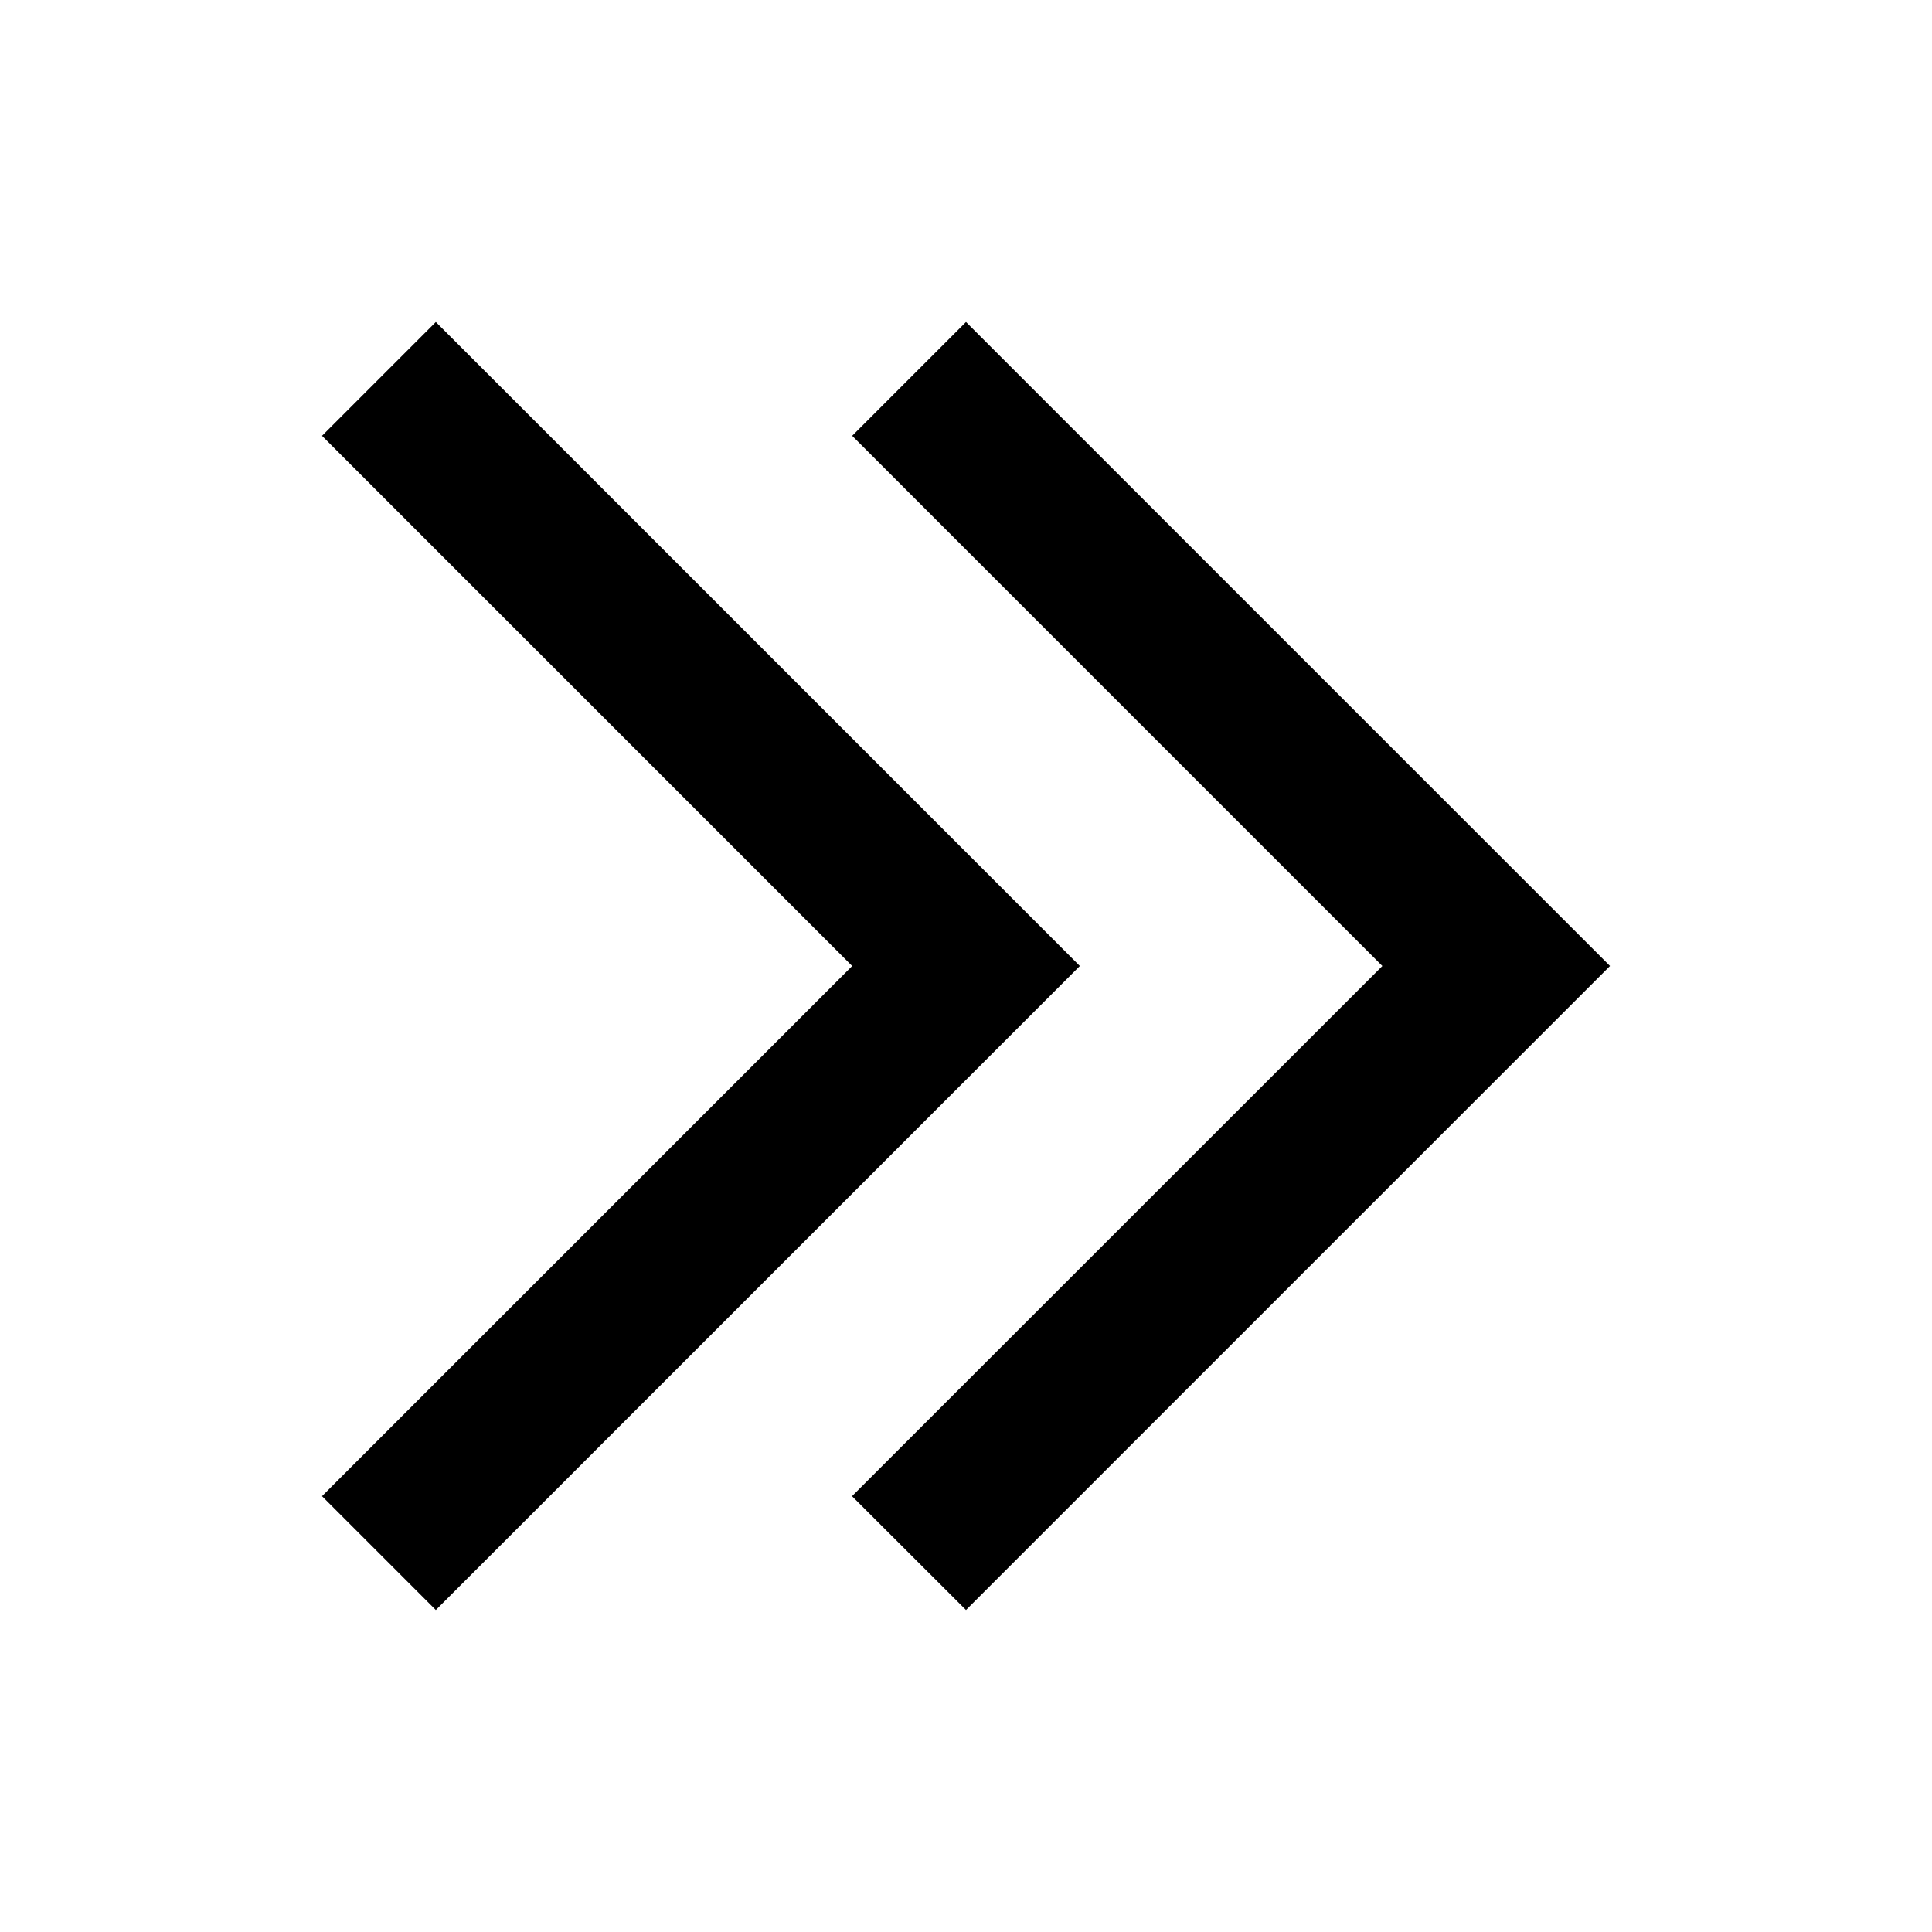
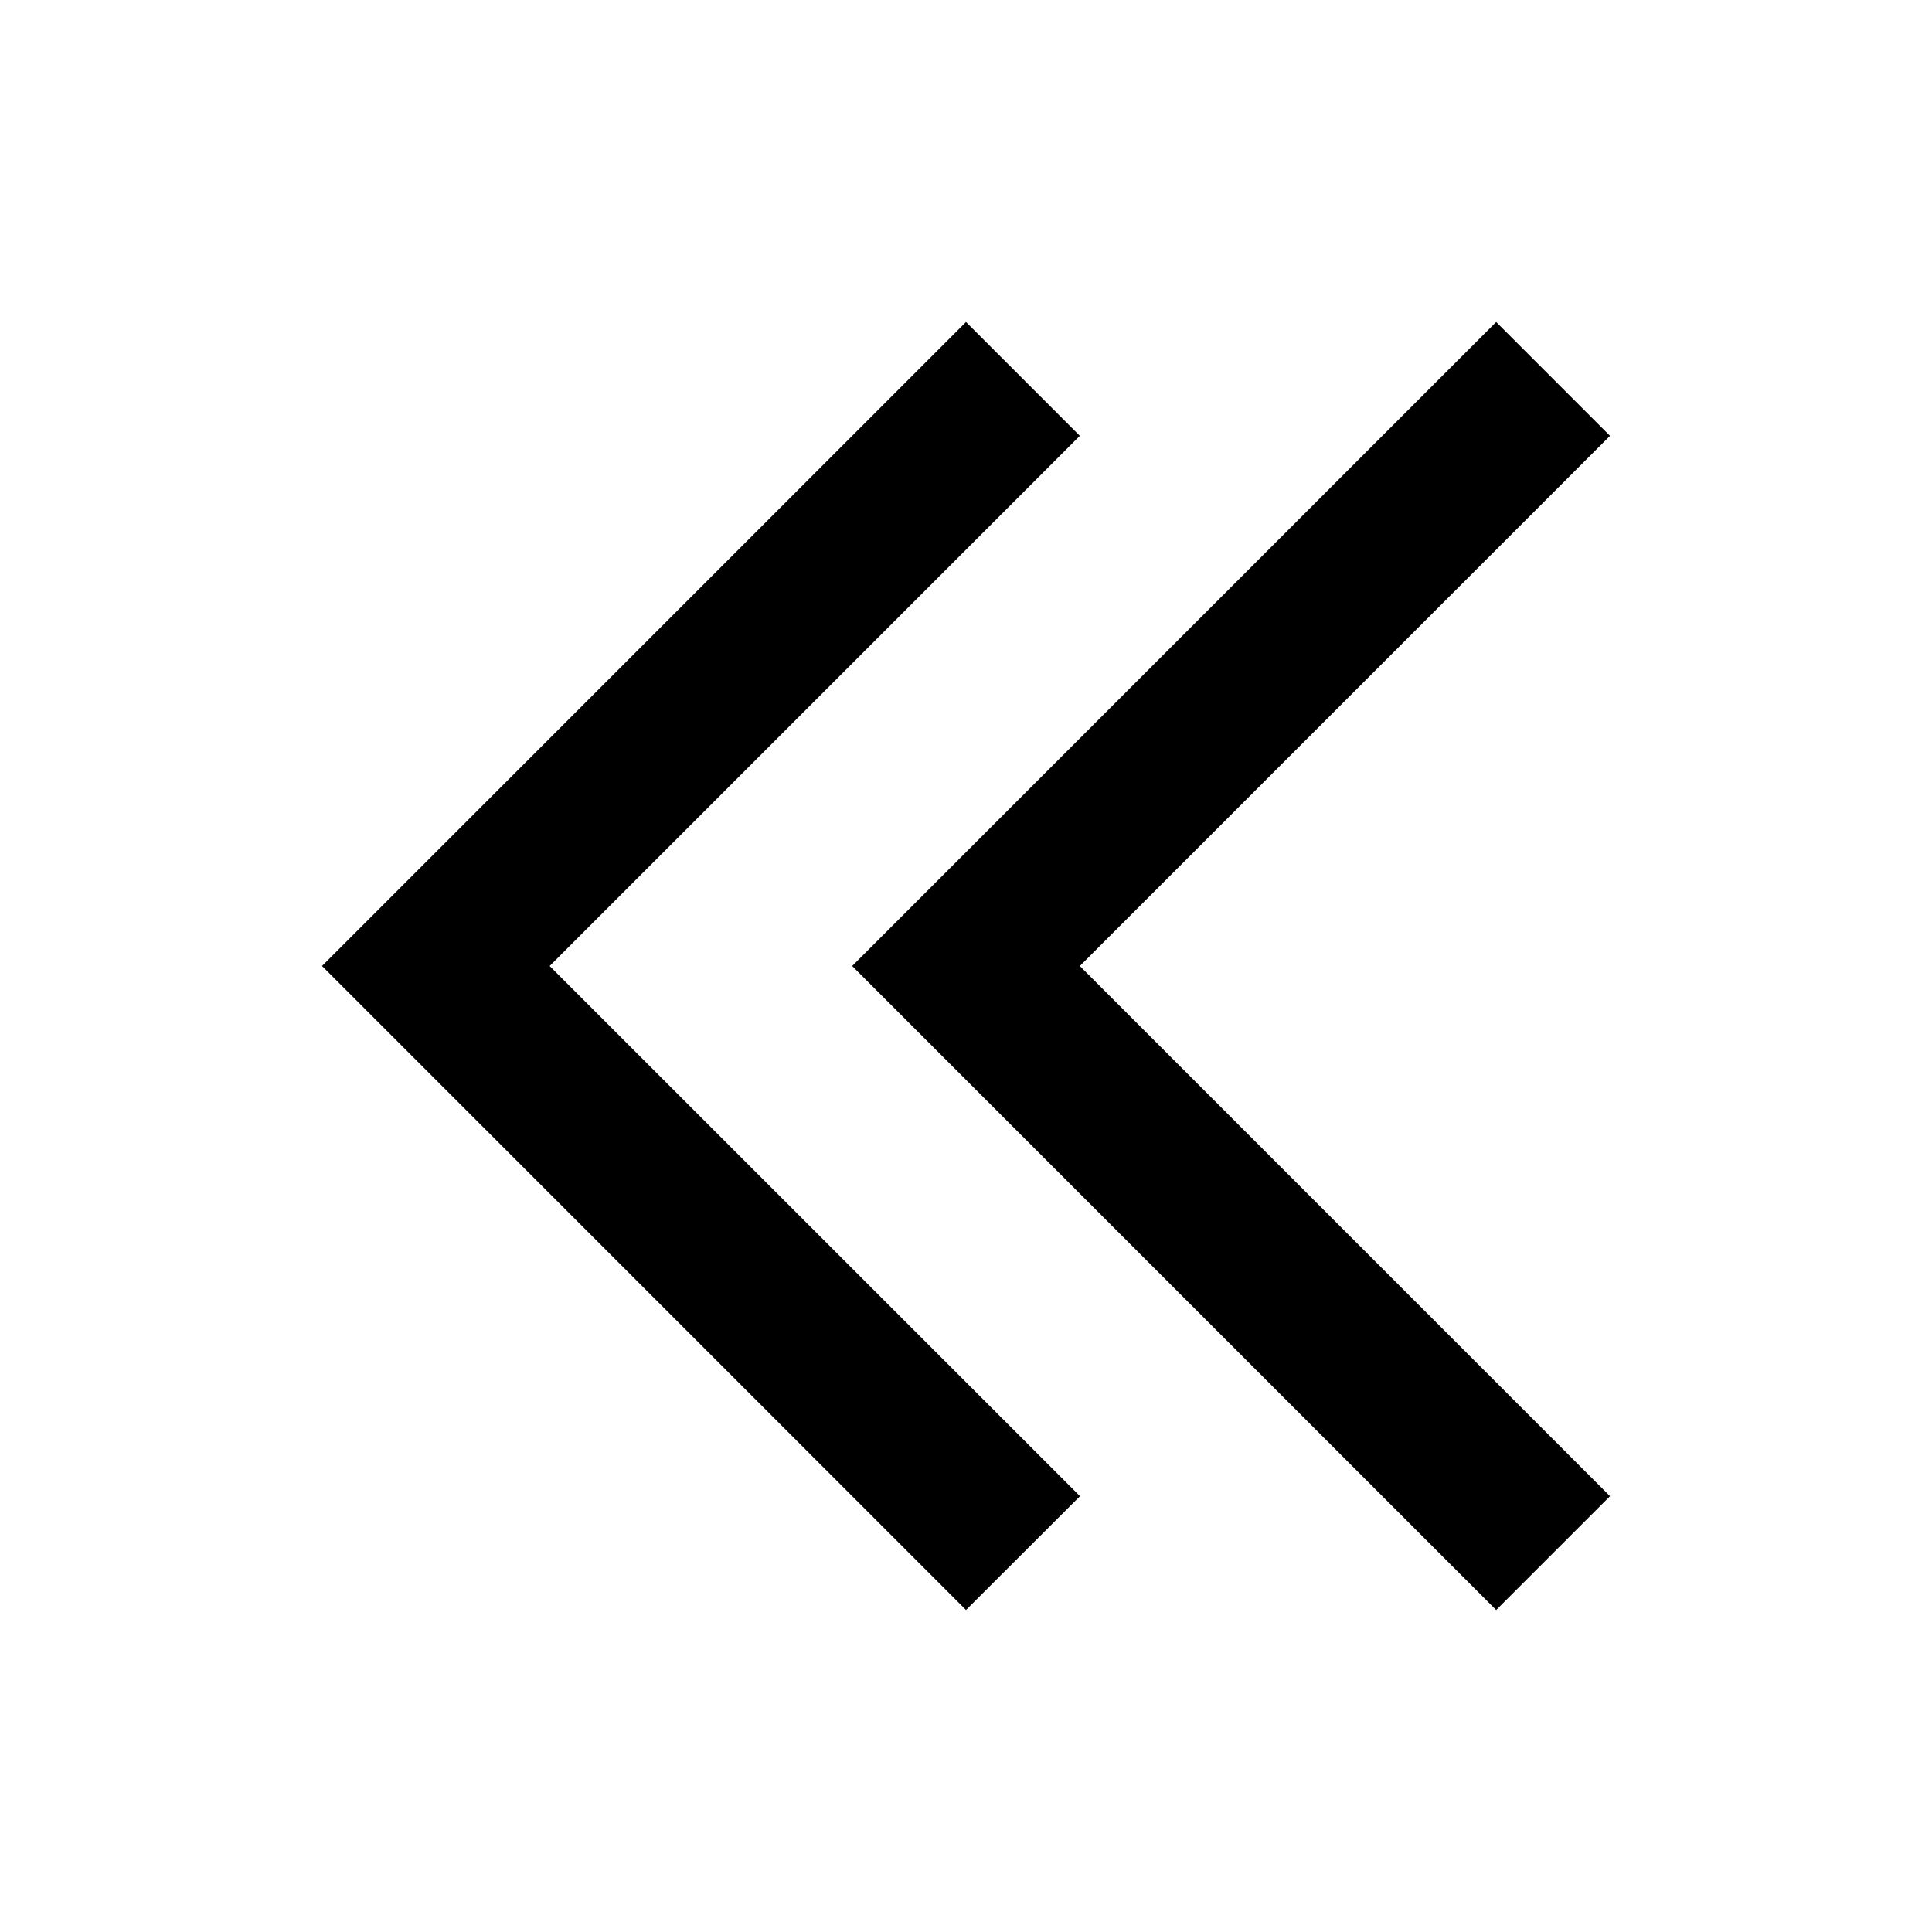
<svg xmlns="http://www.w3.org/2000/svg" viewBox="0 0 12 12">
-   <path fill-rule="evenodd" clip-rule="evenodd" d="M2 2.707L5.293 6L2 9.293L2.707 10L6.707 6L2.707 2L2 2.707ZM5.293 2.707L8.586 6L5.292 9.293L6 10L10 6L6 2L5.293 2.707Z" />
+   <path fill-rule="evenodd" clip-rule="evenodd" d="M6.707 2.707L3.414 6L6.708 9.293L6 10L2 6L6 2L6.707 2.707ZM10 2.707L6.707 6L10 9.293L9.293 10L5.293 6L9.293 2L10 2.707Z" />
</svg>
